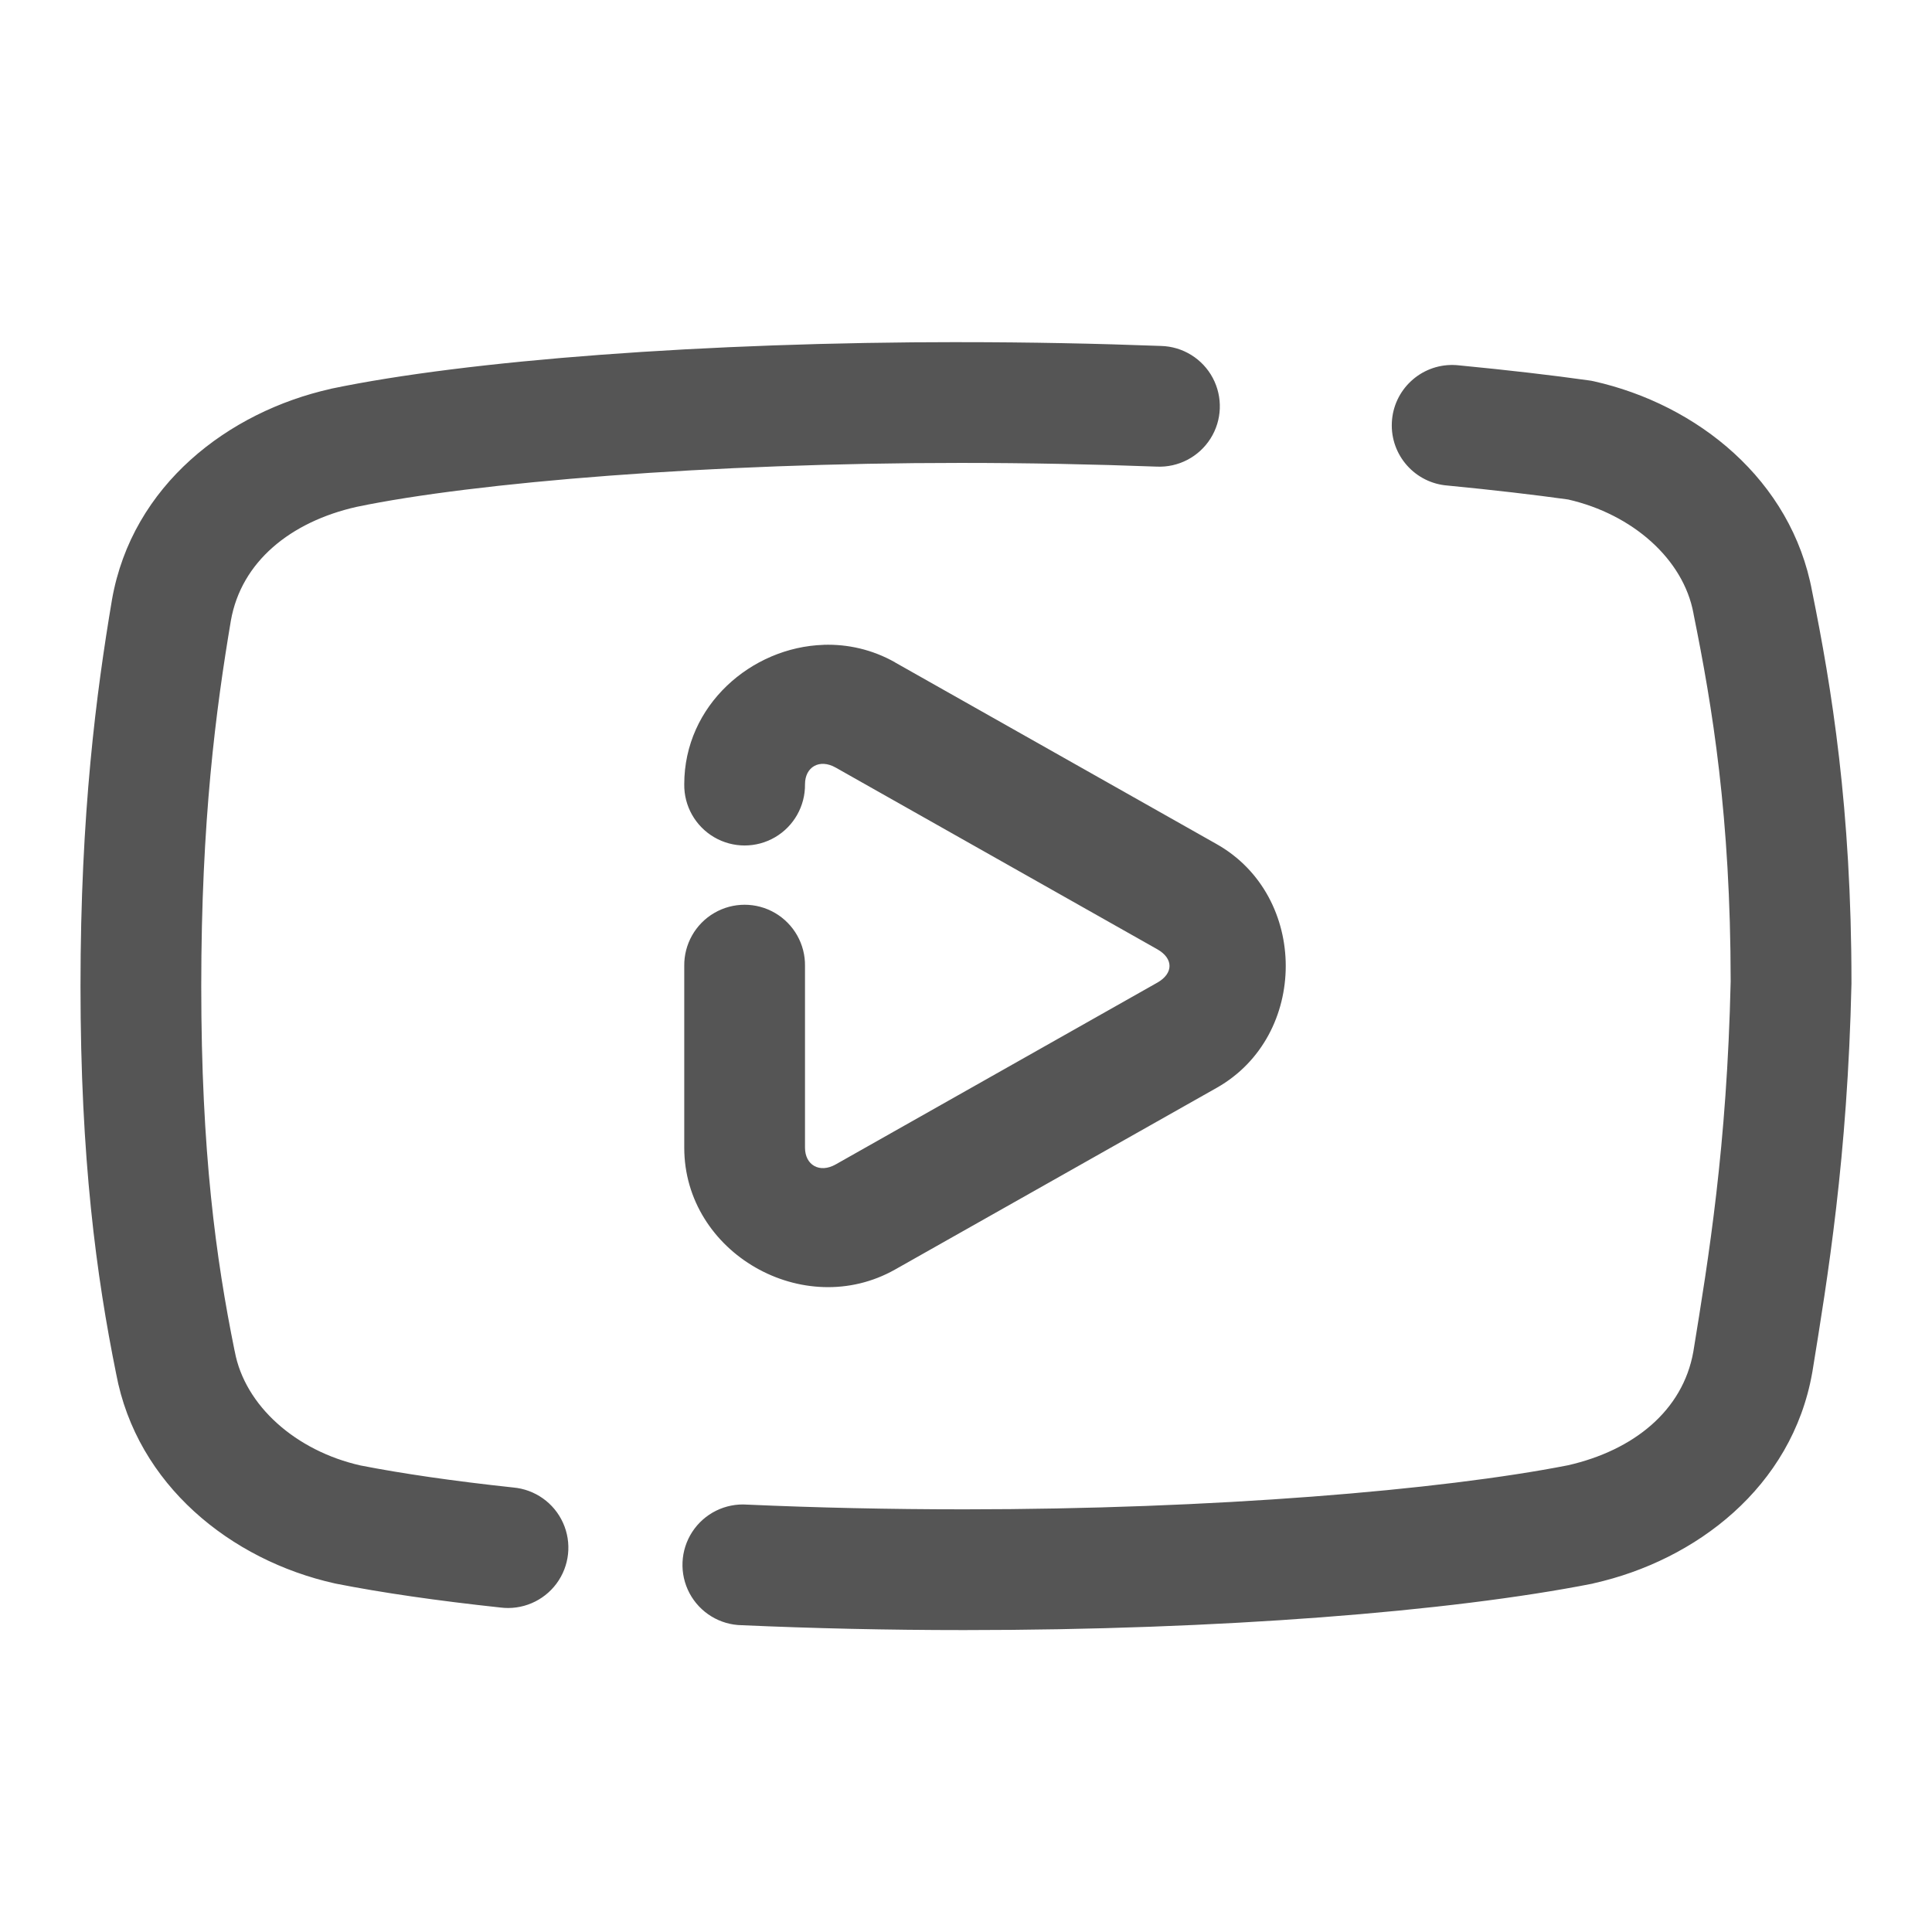
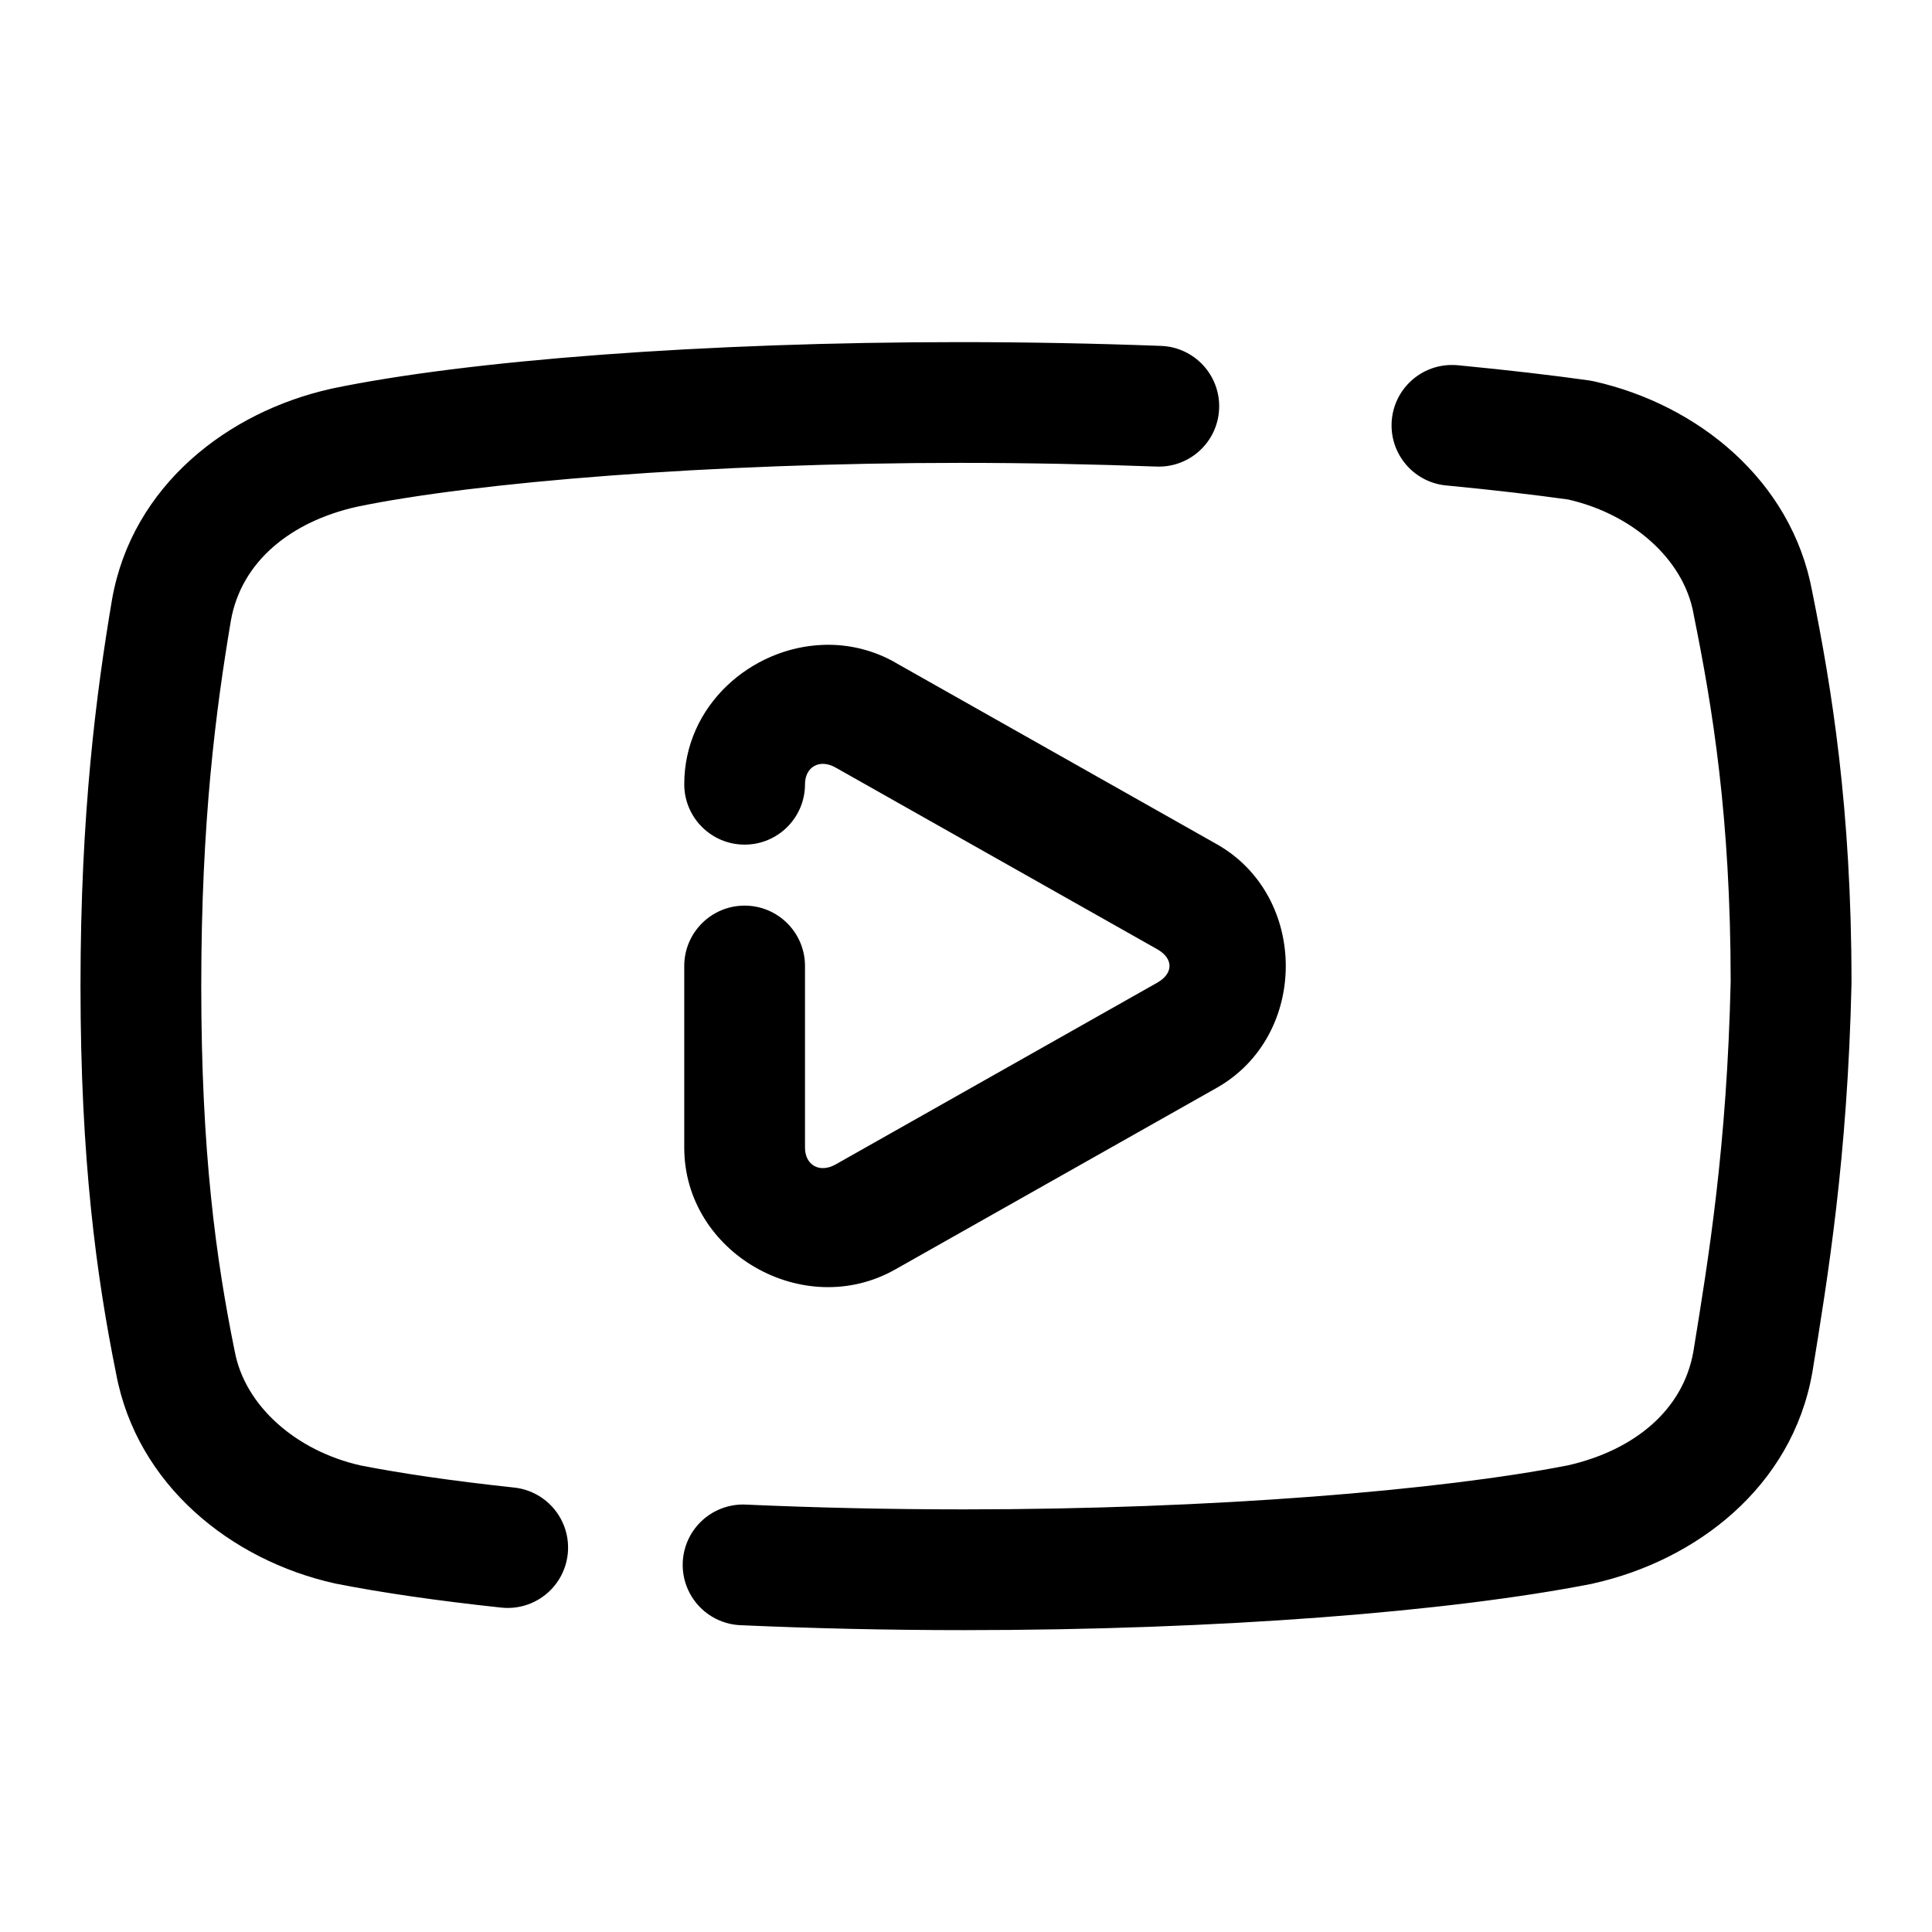
- <svg xmlns="http://www.w3.org/2000/svg" viewBox="0,0,256,256" width="192px" height="192px" fill-rule="nonzero">
-   <g fill="#555555" fill-rule="nonzero" stroke="none" stroke-width="1" stroke-linecap="butt" stroke-linejoin="miter" stroke-miterlimit="10" stroke-dasharray="" stroke-dashoffset="0" font-family="none" font-weight="none" font-size="none" text-anchor="none" style="mix-blend-mode: normal">
-     <g transform="scale(5.33333,5.33333)">
-       <path d="M23.857,8.5c-6.353,0 -12.255,0.453 -15.623,1.156c-0.007,0.002 -0.014,0.004 -0.021,0.006c-2.537,0.569 -4.927,2.386 -5.43,5.232c-0.001,0.004 -0.001,0.008 -0.002,0.012c-0.386,2.294 -0.781,5.284 -0.781,9.594c0,4.301 0.396,7.212 0.885,9.627c0.515,2.762 2.849,4.635 5.426,5.211c0.012,0.003 0.025,0.005 0.037,0.008c1.146,0.226 2.52,0.424 4.08,0.592c0.539,0.07 1.074,-0.157 1.398,-0.594c0.324,-0.437 0.386,-1.015 0.162,-1.51c-0.224,-0.496 -0.698,-0.831 -1.24,-0.878c-1.484,-0.159 -2.77,-0.347 -3.791,-0.547c-1.602,-0.361 -2.875,-1.481 -3.125,-2.836c-0.002,-0.008 -0.004,-0.017 -0.006,-0.025c-0.46,-2.271 -0.826,-4.918 -0.826,-9.047c0,-4.121 0.365,-6.878 0.736,-9.082c0.258,-1.462 1.48,-2.455 3.123,-2.826c2.915,-0.608 8.801,-1.092 14.998,-1.092c1.672,0 3.31,0.033 4.877,0.092c0.539,0.026 1.051,-0.24 1.34,-0.696c0.289,-0.456 0.31,-1.032 0.056,-1.509c-0.254,-0.476 -0.745,-0.779 -1.285,-0.793c-1.601,-0.06 -3.276,-0.094 -4.988,-0.094zM36.109,9.068c-0.813,-0.017 -1.492,0.618 -1.529,1.43c-0.038,0.813 0.579,1.507 1.391,1.566c1.146,0.111 2.145,0.228 2.99,0.346c1.596,0.365 2.864,1.479 3.113,2.83c0.001,0.008 0.003,0.017 0.004,0.025c0.465,2.296 0.918,5.027 0.92,9.119c-0.093,4.105 -0.547,6.86 -0.928,9.201c-0.26,1.459 -1.478,2.448 -3.117,2.82c-3.148,0.618 -8.811,1.094 -15.002,1.094c-1.863,0 -3.674,-0.041 -5.385,-0.117c-0.545,-0.04 -1.068,0.219 -1.367,0.677c-0.298,0.458 -0.324,1.041 -0.068,1.524c0.257,0.482 0.755,0.787 1.301,0.795c1.756,0.078 3.61,0.121 5.518,0.121c6.353,0 12.092,-0.46 15.607,-1.152c0.012,-0.003 0.025,-0.006 0.037,-0.01c2.537,-0.569 4.927,-2.386 5.43,-5.232c0.001,-0.007 0.003,-0.014 0.004,-0.021c0.38,-2.341 0.874,-5.328 0.971,-9.645c0,-0.011 0,-0.022 0,-0.033c0,-4.319 -0.494,-7.328 -0.977,-9.711c-0.511,-2.768 -2.848,-4.646 -5.428,-5.223c-0.039,-0.009 -0.079,-0.016 -0.119,-0.021c-0.915,-0.129 -1.998,-0.255 -3.219,-0.373c-0.049,-0.006 -0.099,-0.009 -0.148,-0.01zM20.461,16.021c-1.793,0.058 -3.461,1.502 -3.461,3.463c-0.008,0.541 0.277,1.044 0.744,1.317c0.467,0.273 1.045,0.273 1.512,0c0.467,-0.273 0.751,-0.776 0.744,-1.317c0,-0.429 0.36,-0.641 0.762,-0.414l7.99,4.514c0.406,0.229 0.406,0.601 0,0.83l-7.99,4.516c-0.402,0.227 -0.762,0.013 -0.762,-0.416v-4.514c0.008,-0.541 -0.277,-1.044 -0.744,-1.317c-0.467,-0.273 -1.045,-0.273 -1.512,0c-0.467,0.273 -0.751,0.776 -0.744,1.317v4.514c0,2.615 2.966,4.31 5.238,3.027l7.99,-4.514c2.288,-1.293 2.288,-4.762 0,-6.055l-7.99,-4.514c0,-0.001 0,-0.001 0,-0.002c-0.568,-0.321 -1.18,-0.455 -1.777,-0.436z" />
-     </g>
-   </g>
+ <svg xmlns="http://www.w3.org/2000/svg" viewBox="0 0 256 256">
+   <path d="M127.24 45.333c-33.882 0-65.36 2.414-83.323 6.167l-.115.031C30.27 54.564 17.526 64.257 14.844 79.437l-.01.063c-2.062 12.235-4.167 28.184-4.167 51.167 0 22.939 2.113 38.465 4.718 51.343 2.749 14.733 15.197 24.72 28.938 27.792l.198.042c6.111 1.205 13.438 2.263 21.76 3.156a8 8 0 101.709-15.906c-7.916-.85-14.776-1.849-20.22-2.917-8.544-1.927-15.331-7.897-16.666-15.125l-.031-.135c-2.454-12.11-4.406-26.23-4.406-48.25 0-21.98 1.949-36.683 3.927-48.438 1.378-7.8 7.894-13.092 16.656-15.073 15.546-3.24 46.936-5.823 79.99-5.823 8.916 0 17.655.179 26.01.49a8 8 0 10.594-15.99 717.15 717.15 0 00-26.604-.5zm65.343 3.032a8 8 0 00-.74 15.979c6.114.59 11.443 1.217 15.949 1.843 8.51 1.945 15.273 7.887 16.604 15.094l.02.136c2.483 12.247 4.897 26.81 4.907 48.635-.499 21.895-2.918 36.586-4.948 49.073-1.386 7.779-7.884 13.058-16.625 15.042-16.79 3.293-46.992 5.833-80.01 5.833-9.935 0-19.598-.22-28.72-.625a8 8 0 10-.708 15.979c9.364.416 19.255.646 29.428.646 33.88 0 64.488-2.452 83.24-6.146l.197-.052c13.533-3.033 26.276-12.726 28.958-27.906.008-.038.015-.077.021-.115 2.03-12.484 4.659-28.418 5.177-51.437v-.177c0-23.033-2.636-39.08-5.208-51.792-2.727-14.764-15.19-24.778-28.948-27.854a7.99 7.99 0 00-.635-.115c-4.88-.687-10.659-1.361-17.167-1.99a8 8 0 00-.792-.051zm-83.458 37.083c-9.56.31-18.458 8.01-18.458 18.469a8 8 0 1016 0c0-2.29 1.917-3.42 4.062-2.209l42.615 24.073c2.164 1.223 2.164 3.205 0 4.427l-42.615 24.084c-2.145 1.21-4.062.07-4.062-2.22V128a8 8 0 10-16 0v24.073c0 13.945 15.82 22.988 27.937 16.146l42.615-24.073c12.204-6.895 12.204-25.397 0-32.292l-42.615-24.073v-.01a17.975 17.975 0 00-9.48-2.323z" font-family="none" font-weight="none" font-size="none" text-anchor="none" />
</svg>
